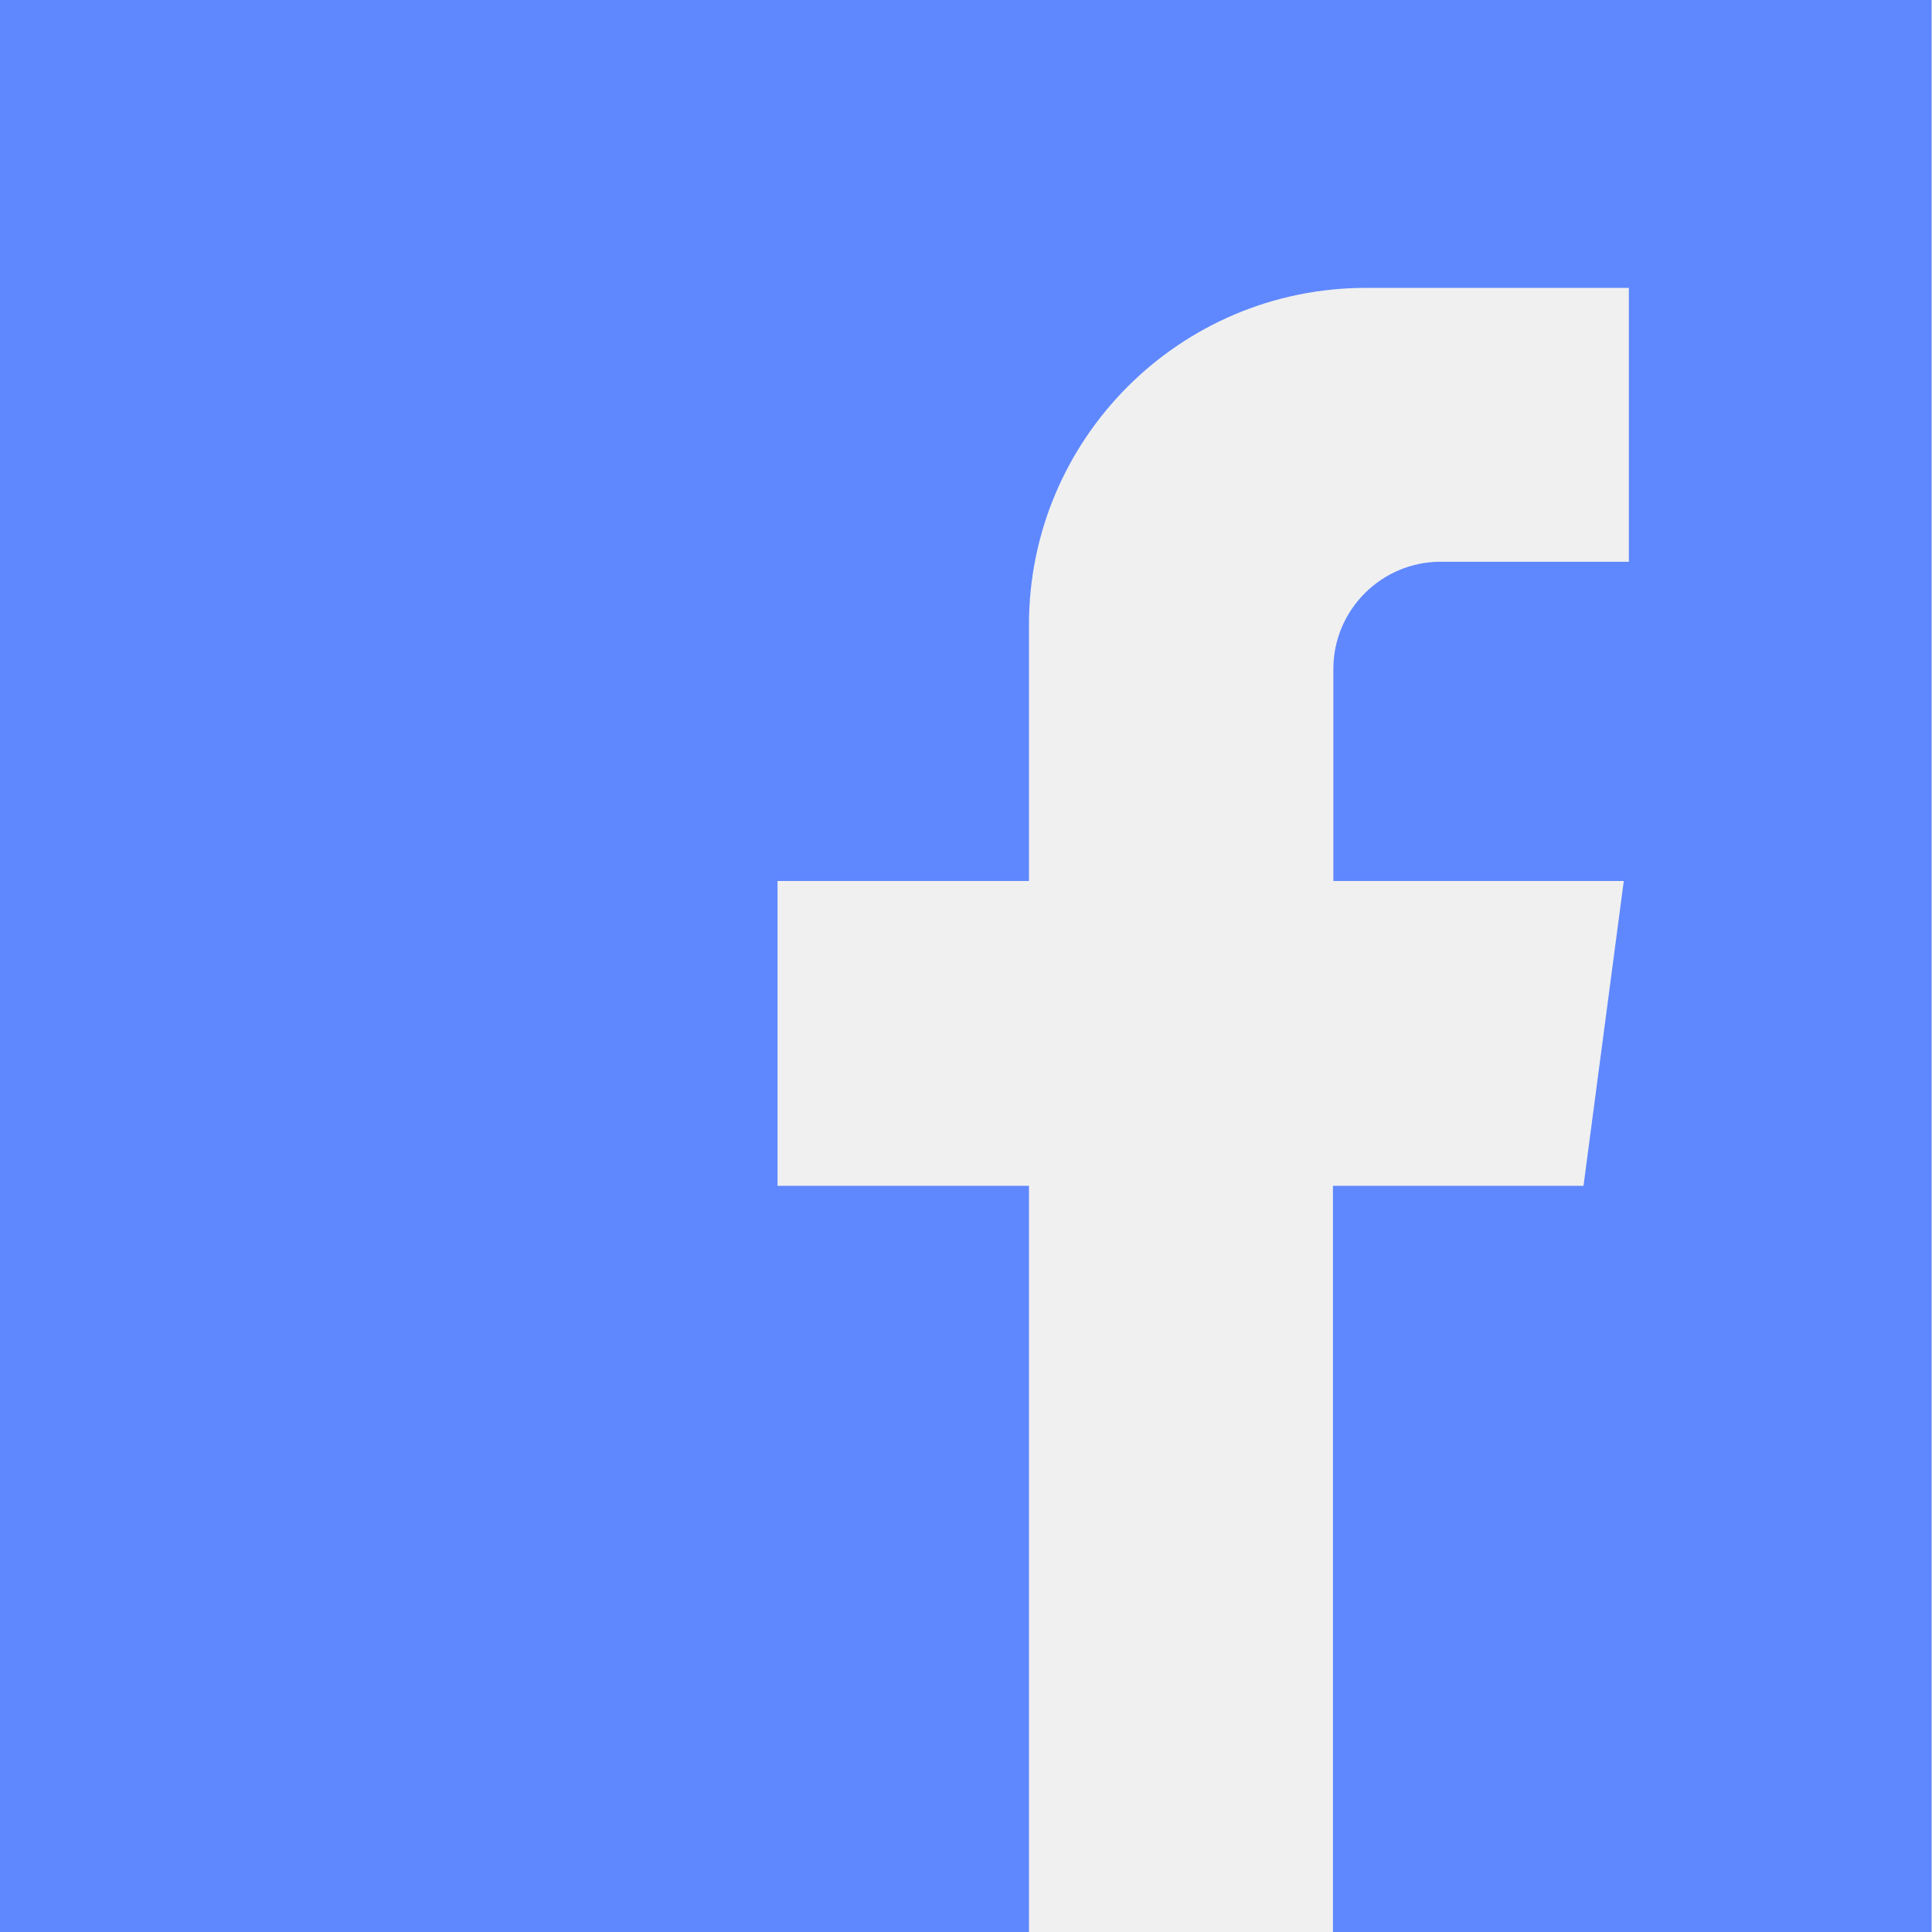
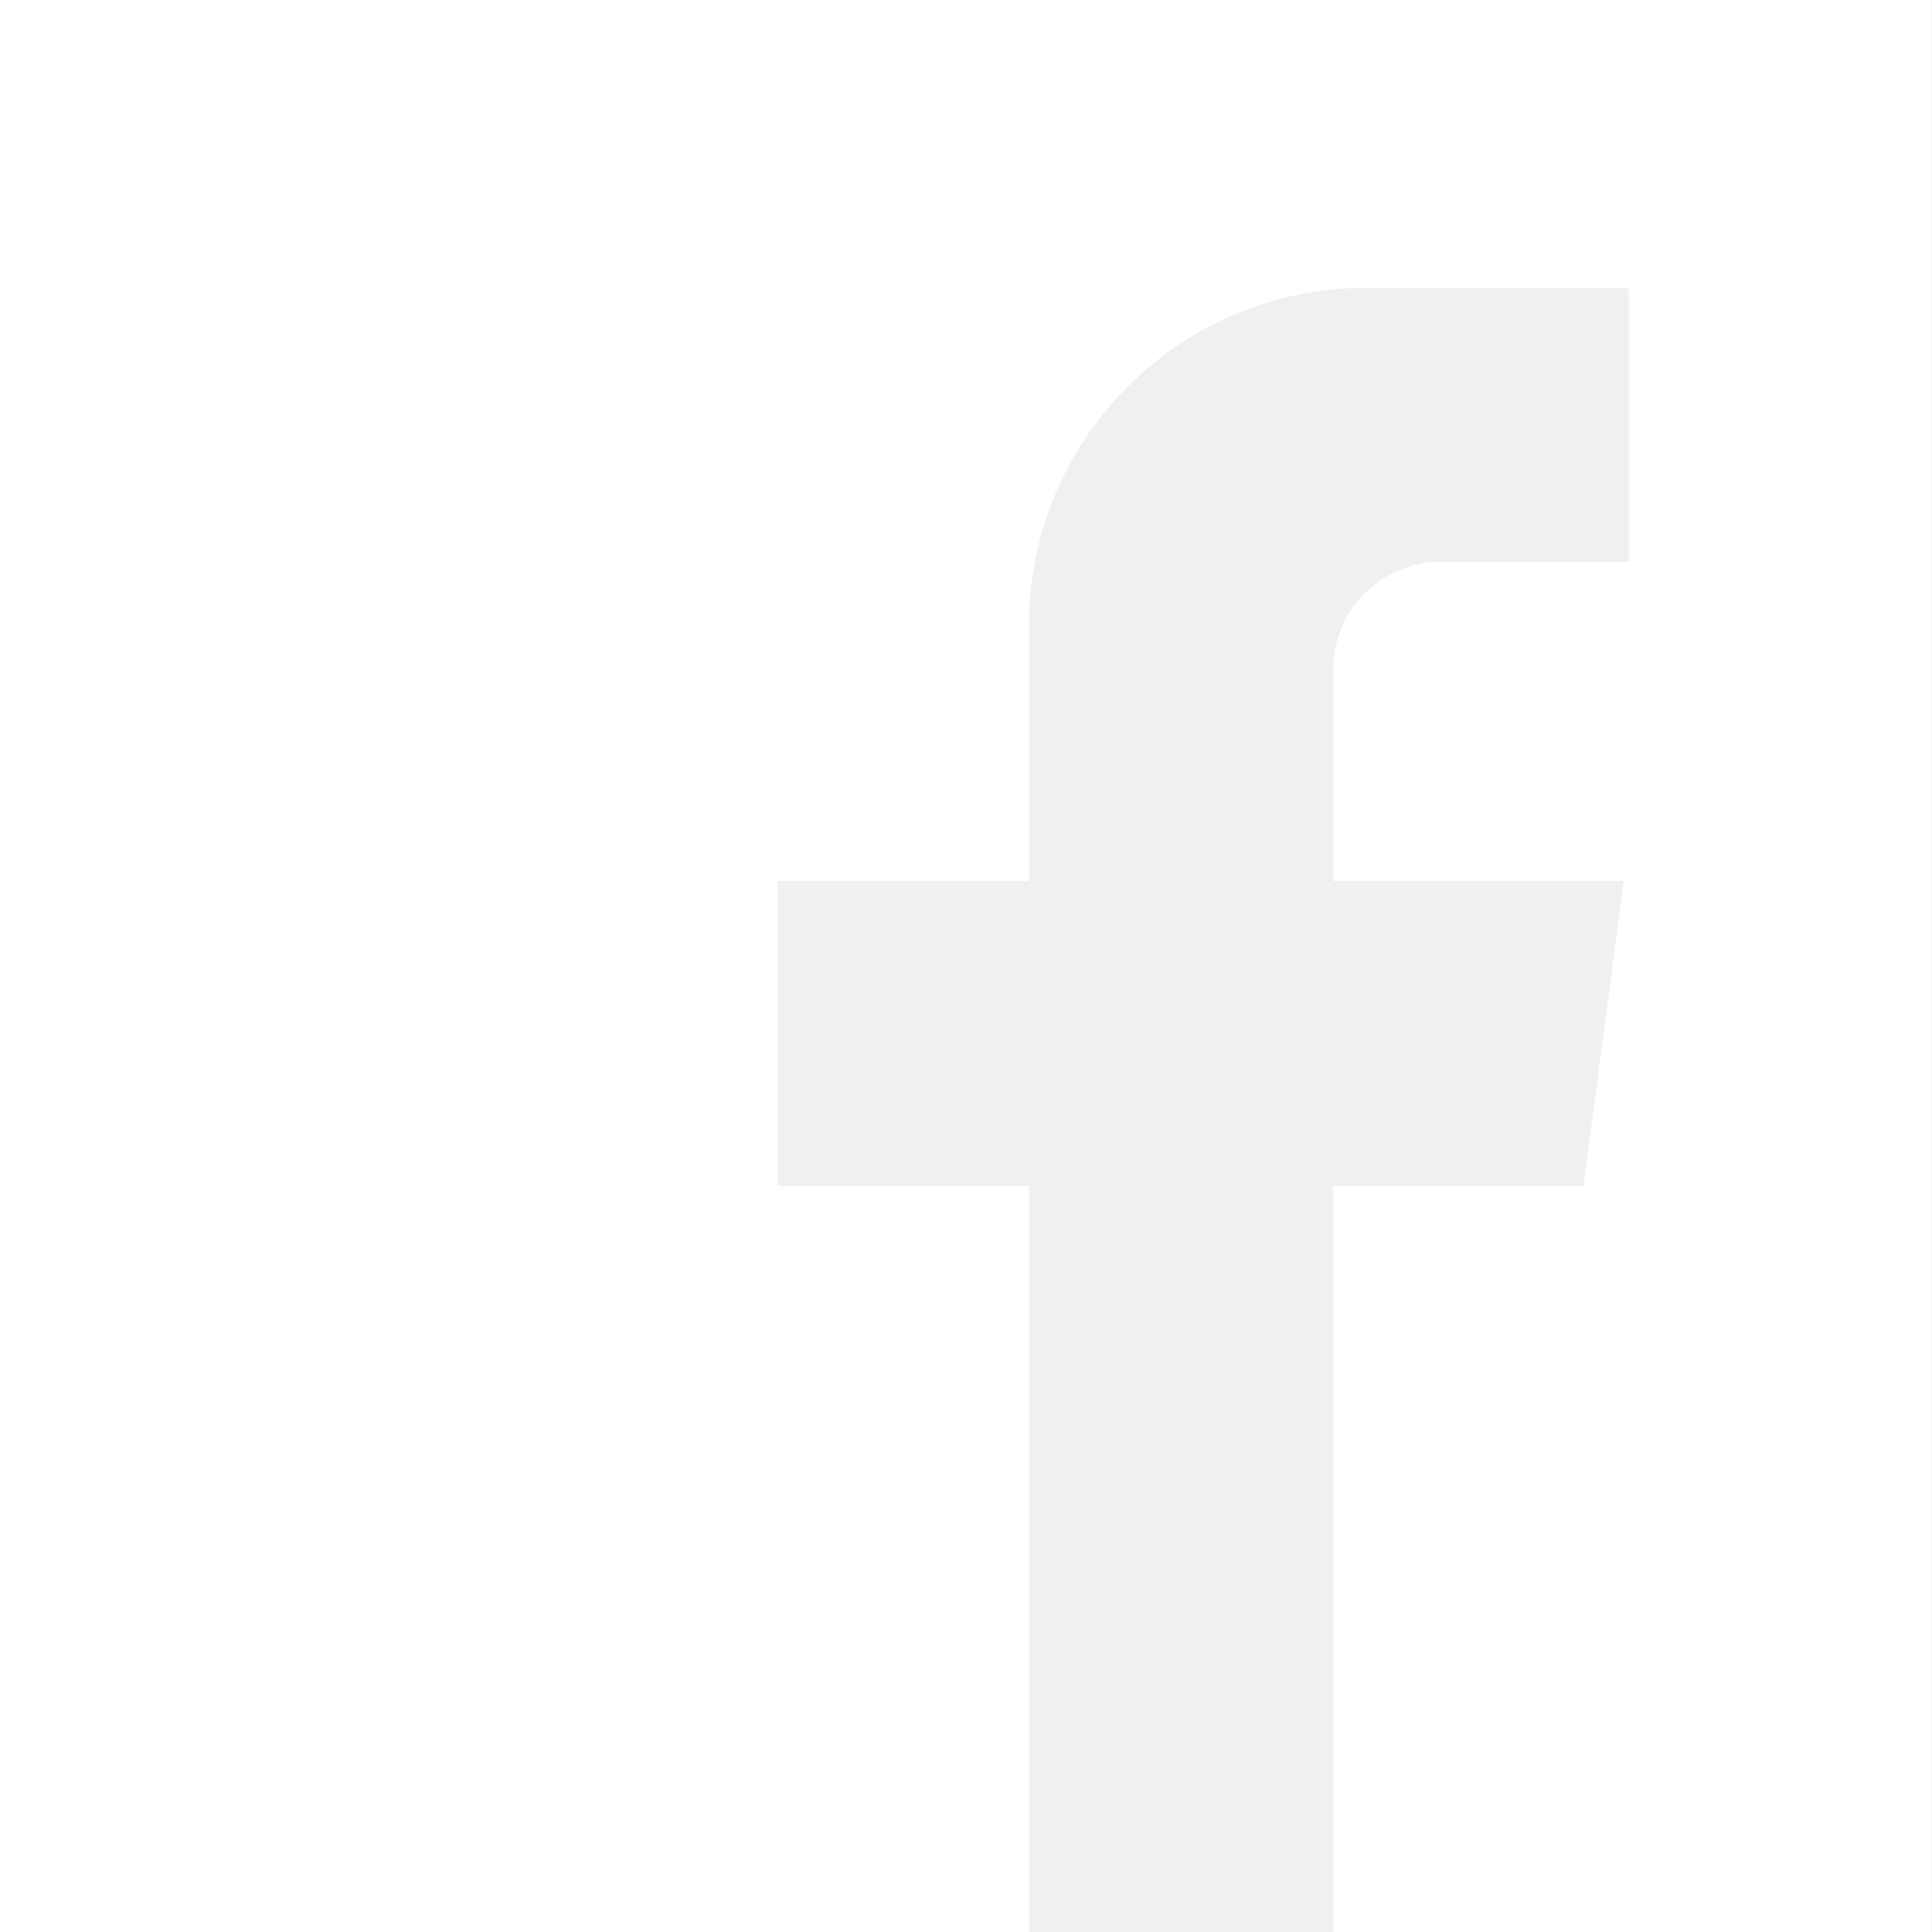
<svg xmlns="http://www.w3.org/2000/svg" version="1.1" id="Capa_1" x="0px" y="0px" viewBox="0 0 455.7 455.7" style="enable-background:new 0 0 455.7 455.7;" xml:space="preserve">
  <style type="text/css">
- 	.st0{fill:#5f88ff;}
+ 	.st0{fill:#ffffff;}
</style>
  <path class="st0" d="M0,0v455.7h242.7v-176h-59.3v-71.9h59.3v-60.4c0-43.9,35.6-79.5,79.5-79.5h62v64.6h-44.4  c-13.9,0-25.3,11.3-25.3,25.3v50h68.5l-9.5,71.9h-59.1v176h141.2V0H0z" />
</svg>
